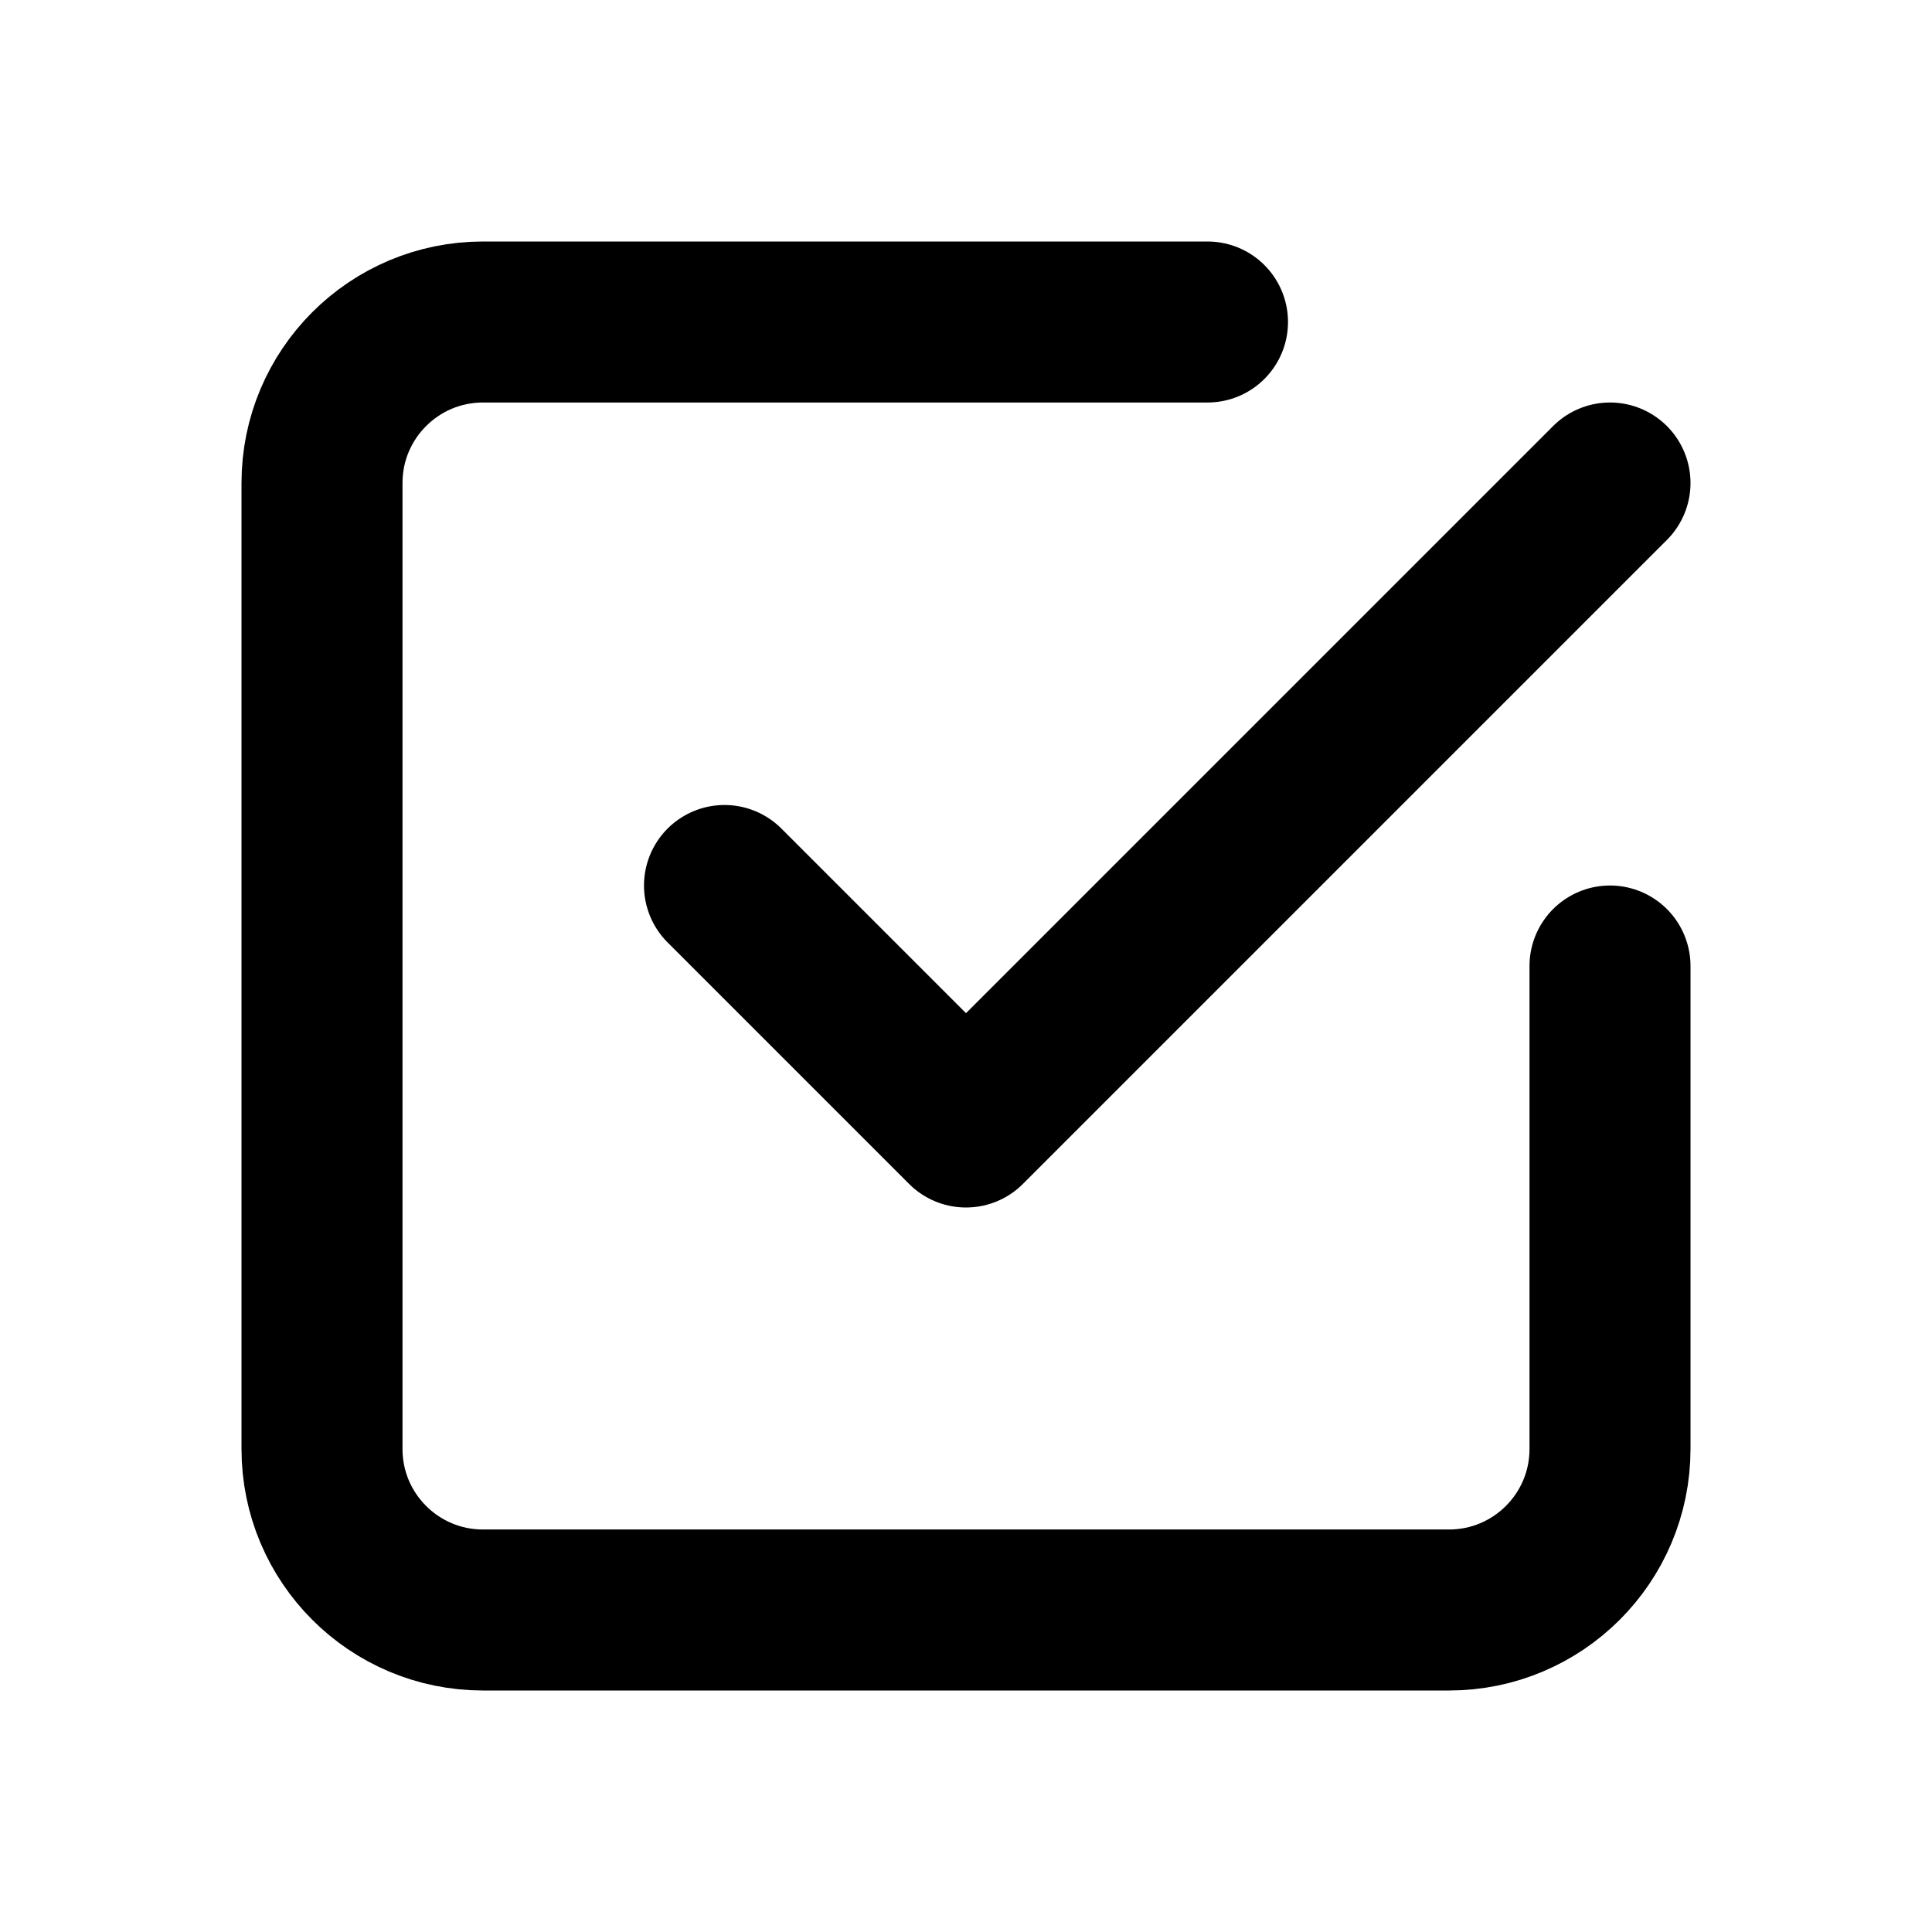
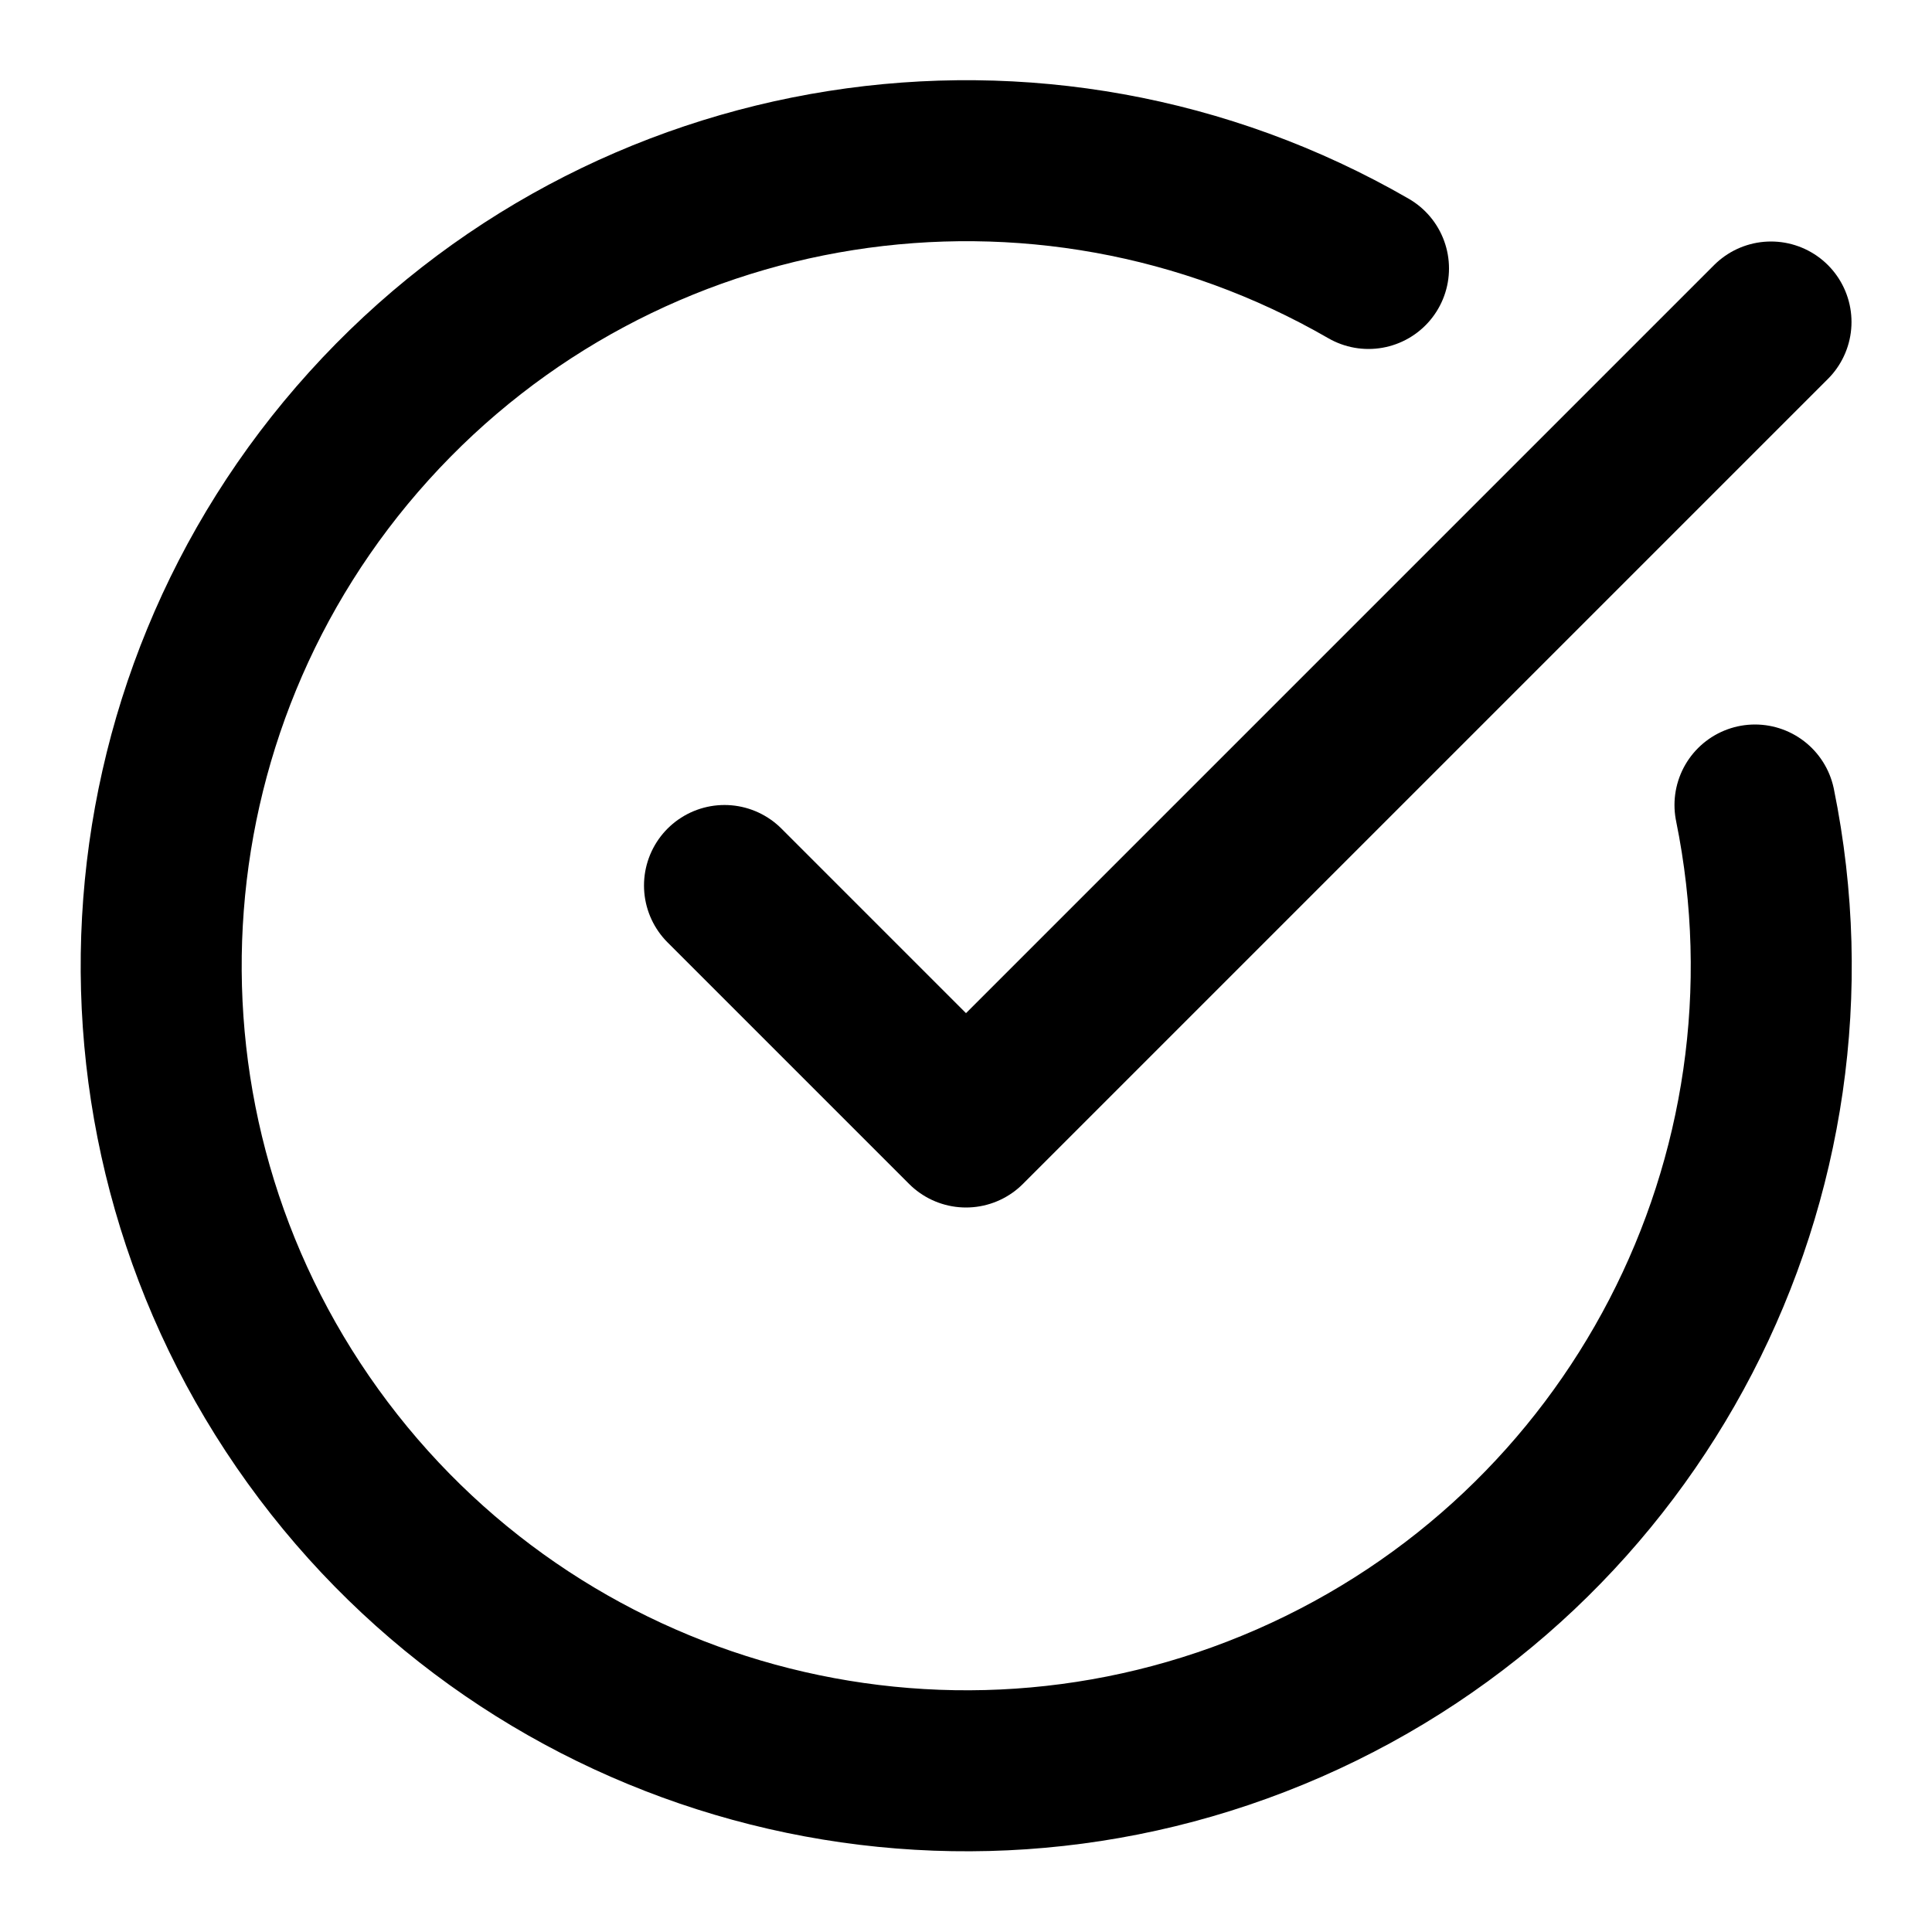
- <svg xmlns="http://www.w3.org/2000/svg" width="24" height="24" viewBox="0 0 24 24" fill="none" stroke="currentColor" stroke-width="2" stroke-linecap="round" stroke-linejoin="round" class="icon icon-tabler icons-tabler-outline icon-tabler-checkbox">
-   <path stroke="none" d="M0 0h24v24H0z" fill="none" />
-   <path d="M9 11l3 3l8 -8" />
-   <path d="M20 12v6a2 2 0 0 1 -2 2h-12a2 2 0 0 1 -2 -2v-12a2 2 0 0 1 2 -2h9" />
+ <svg xmlns="http://www.w3.org/2000/svg" width="32" height="32" viewBox="0 0 24 24">
+   <g fill="none" stroke="currentColor" stroke-linecap="round" stroke-linejoin="round" stroke-width="2">
+     <path d="M21.801 10A10 10 0 1 1 17 3.335" />
+     <path d="m9 11 3 3L22 4" />
+   </g>
</svg>
